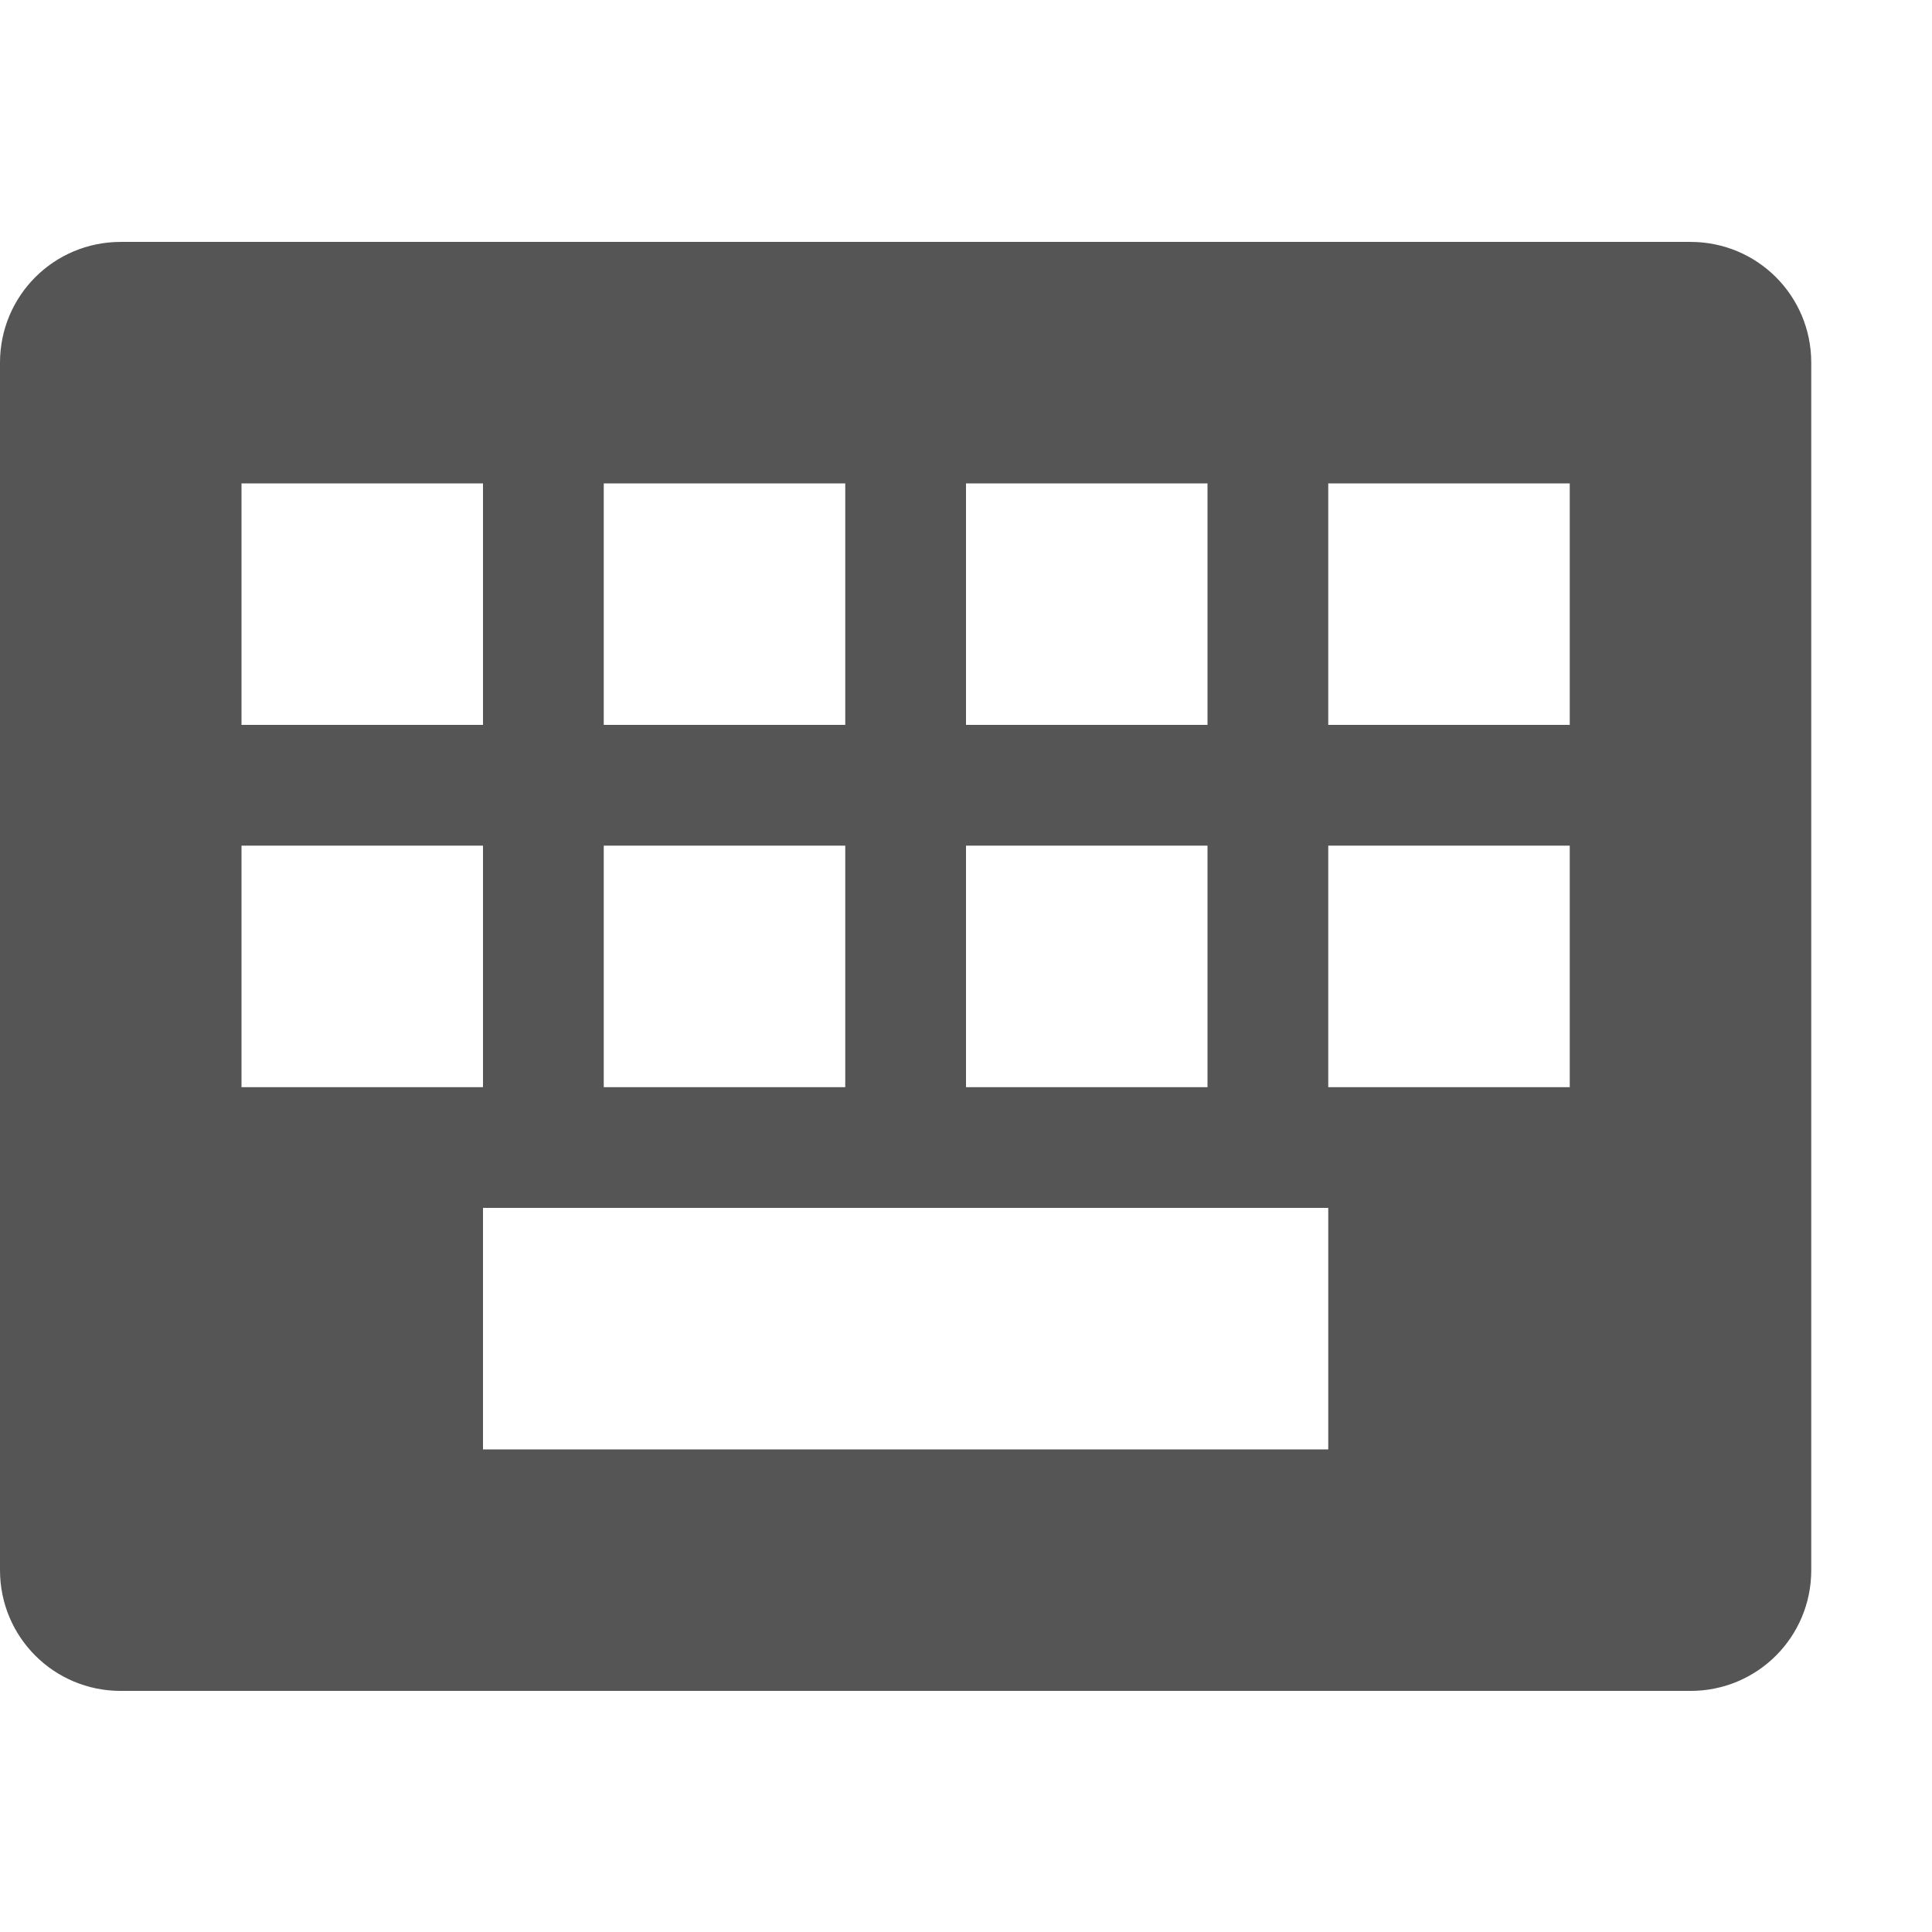
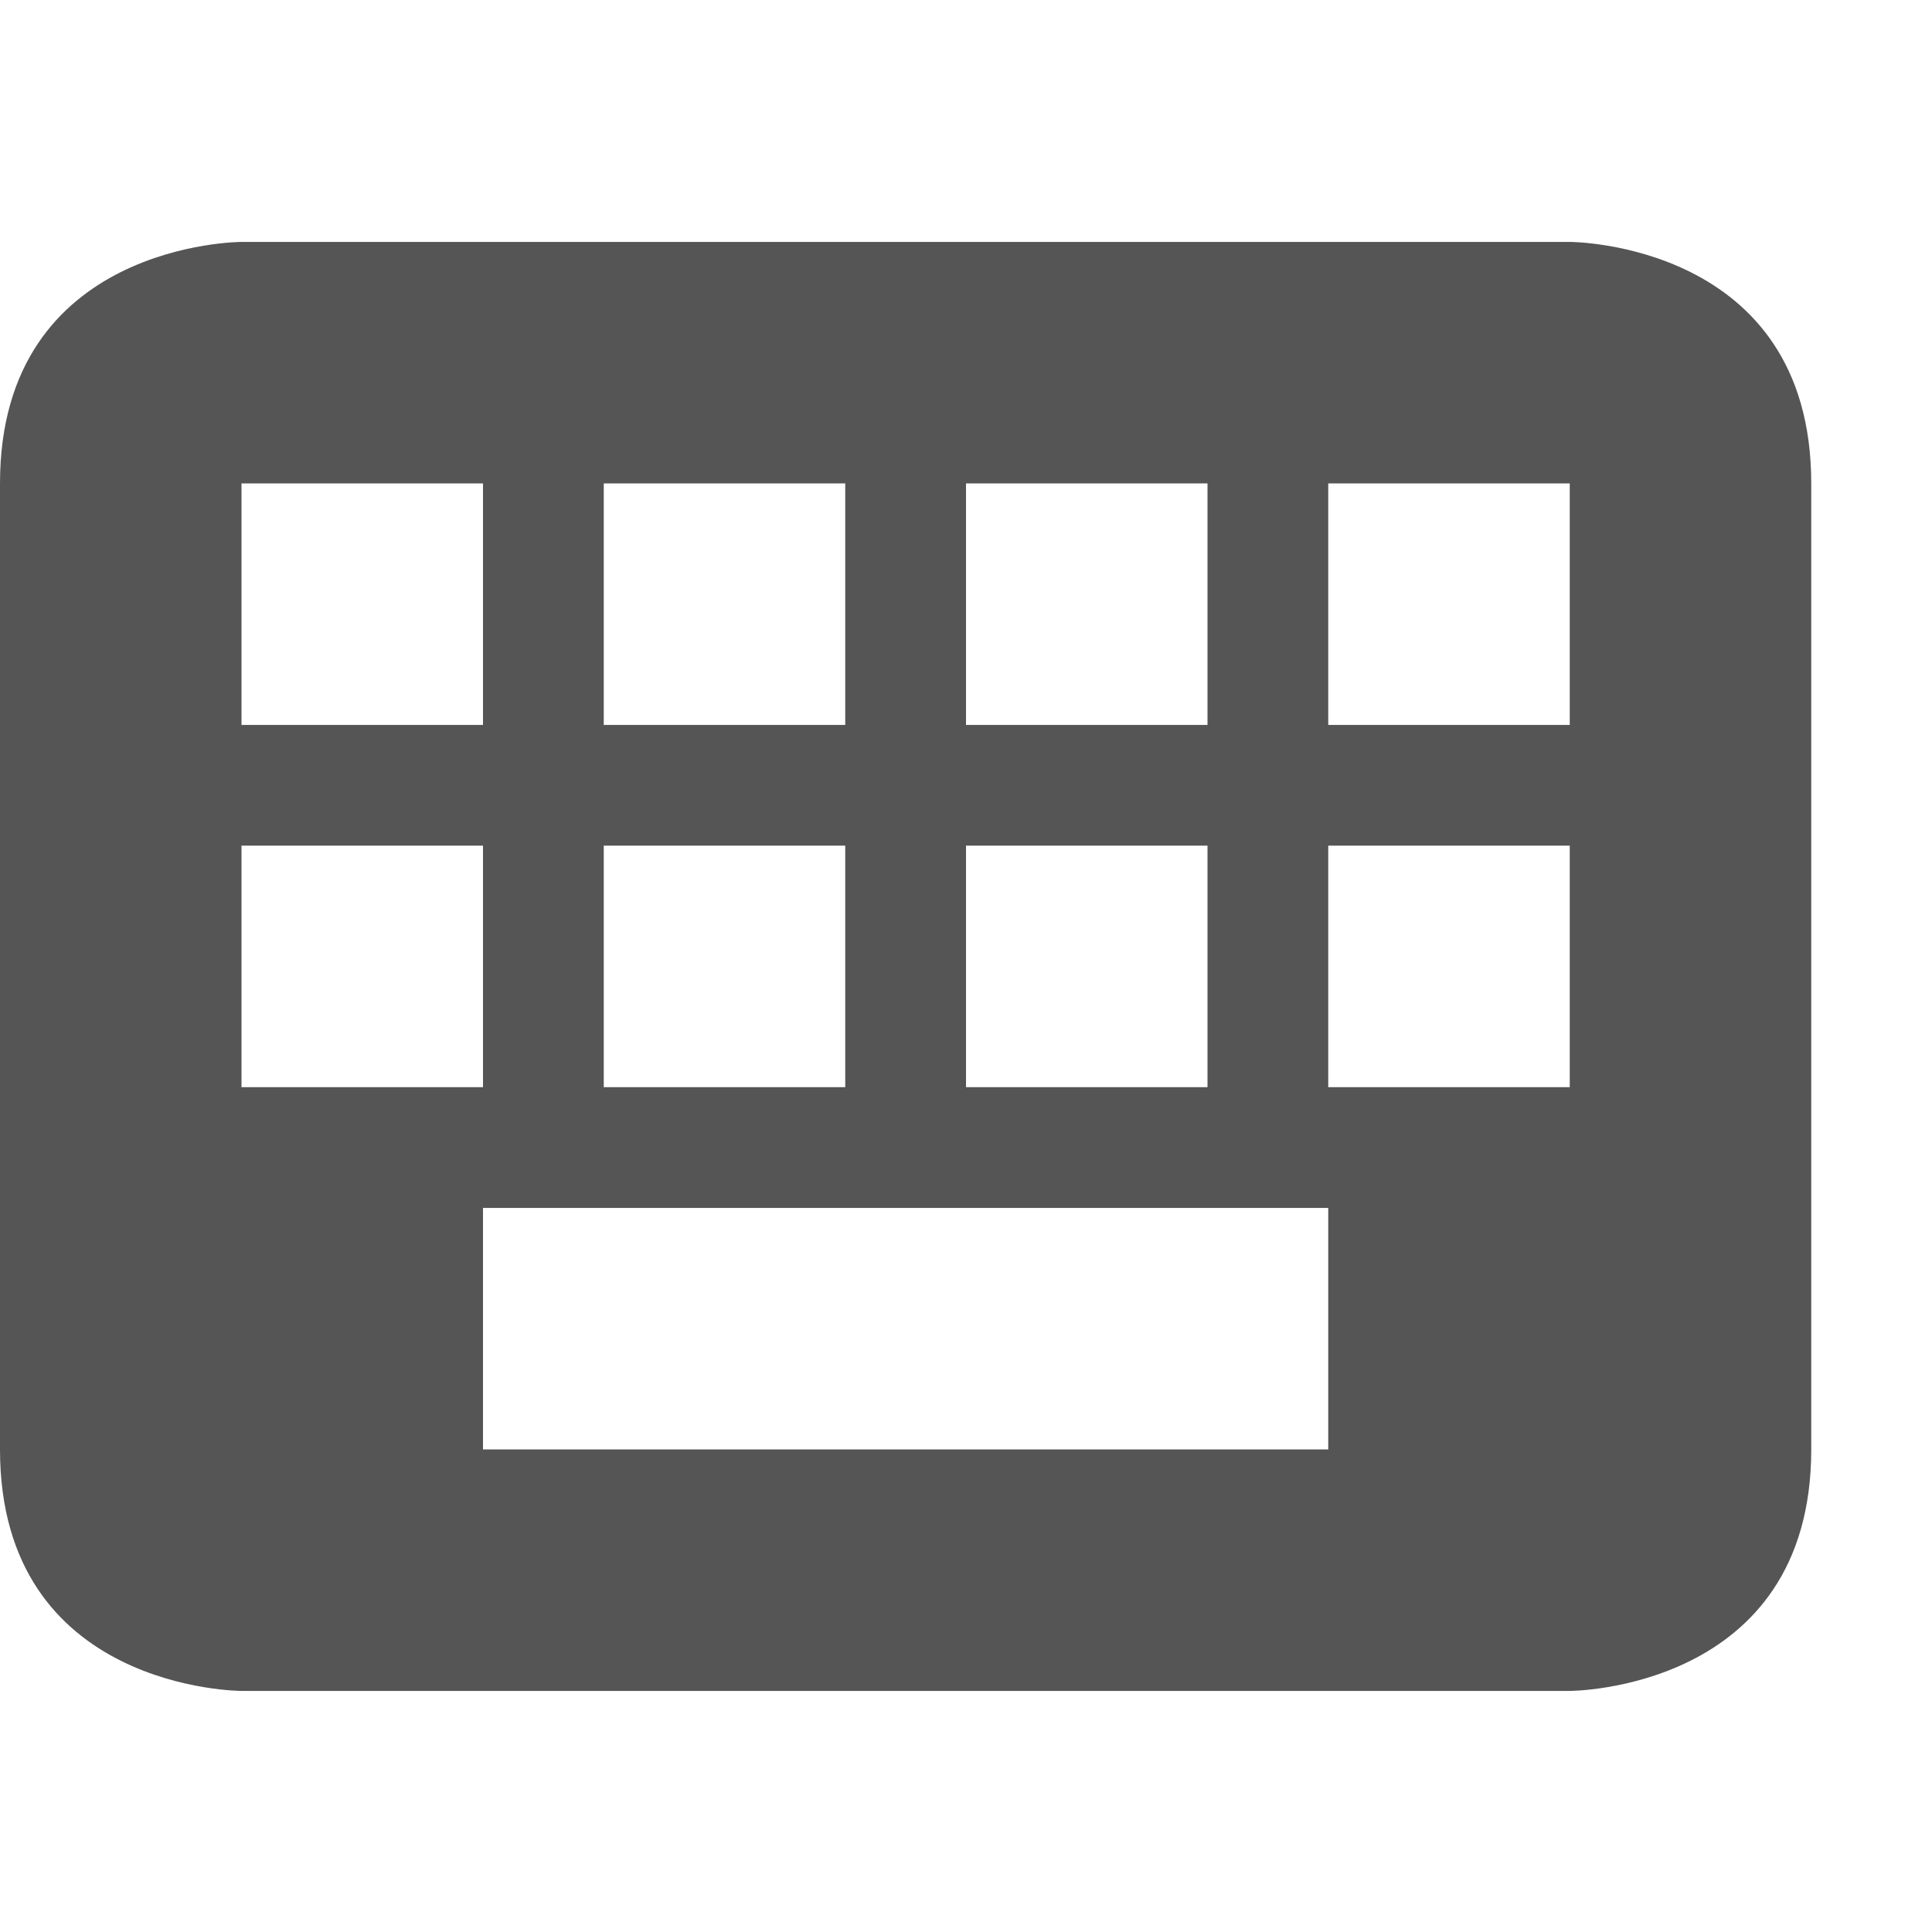
<svg xmlns="http://www.w3.org/2000/svg" xmlns:ns1="http://www.openswatchbook.org/uri/2009/osb" height="16" id="svg7384" style="enable-background:new" version="1.1" width="16">
  <defs id="defs7386">
    <linearGradient id="linearGradient5606" ns1:paint="solid">
      <stop id="stop5608" offset="0" style="stop-color:#000000;stop-opacity:1;" />
    </linearGradient>
-     <filter color-interpolation-filters="sRGB" id="filter7554">
+     <filter id="filter7554" style="color-interpolation-filters:sRGB">
      <feBlend id="feBlend7556" in2="BackgroundImage" mode="darken" />
    </filter>
  </defs>
-   <g id="layer9" style="display:inline" transform="translate(-825.0002,-20.99664)" />
-   <g id="layer10" style="display:inline;filter:url(#filter7554)" transform="translate(-825.0002,-20.99664)" />
-   <g id="layer1" style="display:inline" transform="translate(-584,-637.9966)" />
-   <g id="layer14" style="display:inline" transform="translate(-825.0002,-20.99664)" />
-   <g id="layer15" style="display:inline" transform="translate(-825.0002,-20.99664)" />
-   <g id="g71291" style="display:inline" transform="translate(-825.0002,-20.99664)" />
-   <g id="layer2" style="display:inline" transform="translate(-584,-487.9966)" />
-   <g id="g6058" style="display:inline" transform="translate(-584,-487.9966)">
-     <path d="m 585,490 c -0.554,0 -1,0.446 -1,1 l 0,10 c 0,0.554 0.446,1 1,1 l 13,0 c 0.554,0 1,-0.446 1,-1 l 0,-10 c 0,-0.554 -0.446,-1 -1,-1 z m 1,2 2,0 0,2 -2,0 z m 3,0 2,0 0,2 -2,0 z m 3,0 2,0 0,2 -2,0 z m 3,0 2,0 0,2 -2,0 z m -9,3 2,0 0,2 -2,0 z m 3,0 2,0 0,2 -2,0 z m 3,0 2,0 0,2 -2,0 z m 3,0 2,0 0,2 -2,0 z m -7,3 7,0 0,2 -7,0 z" id="rect6069-5" style="fill:#555555;fill-opacity:1;stroke:none" />
+   <g id="layer9" style="display:inline" transform="translate(-825.0002,-60.99664)" />
+   <g id="layer10" style="display:inline;filter:url(#filter7554)" transform="translate(-825.0002,-60.99664)" />
+   <g id="layer1" style="display:inline" transform="translate(-584,-677.9966)" />
+   <g id="layer14" style="display:inline" transform="translate(-825.0002,-60.99664)" />
+   <g id="layer15" style="display:inline" transform="translate(-825.0002,-60.99664)" />
+   <g id="g71291" style="display:inline" transform="translate(-825.0002,-60.99664)" />
+   <g id="layer2" style="display:inline" transform="translate(-584,-527.9966)" />
+   <g id="g6058" style="display:inline" transform="translate(-584,-527.9966)">
+     <path d="m 586,530 c 0,0 -2,0 -2,2 l 0,8 c 0,2 2,2 2,2 l 11,0 c 0,0 2,0 2,-2 l 0,-8 c 0,-2 -2,-2 -2,-2 z m 0,2 2,0 0,2 -2,0 z m 3,0 2,0 0,2 -2,0 z m 3,0 2,0 0,2 -2,0 z m 3,0 2,0 0,2 -2,0 z m -9,3 2,0 0,2 -2,0 z m 3,0 2,0 0,2 -2,0 z m 3,0 2,0 0,2 -2,0 z m 3,0 2,0 0,2 -2,0 z m -7,3 7,0 0,2 -7,0 z" id="rect6069-5" style="fill:#555555;fill-opacity:1;stroke:none" />
  </g>
-   <g id="layer12" style="display:inline" transform="translate(-825.0002,-20.99664)" />
+   <g id="layer12" style="display:inline" transform="translate(-825.0002,-60.99664)" />
</svg>
